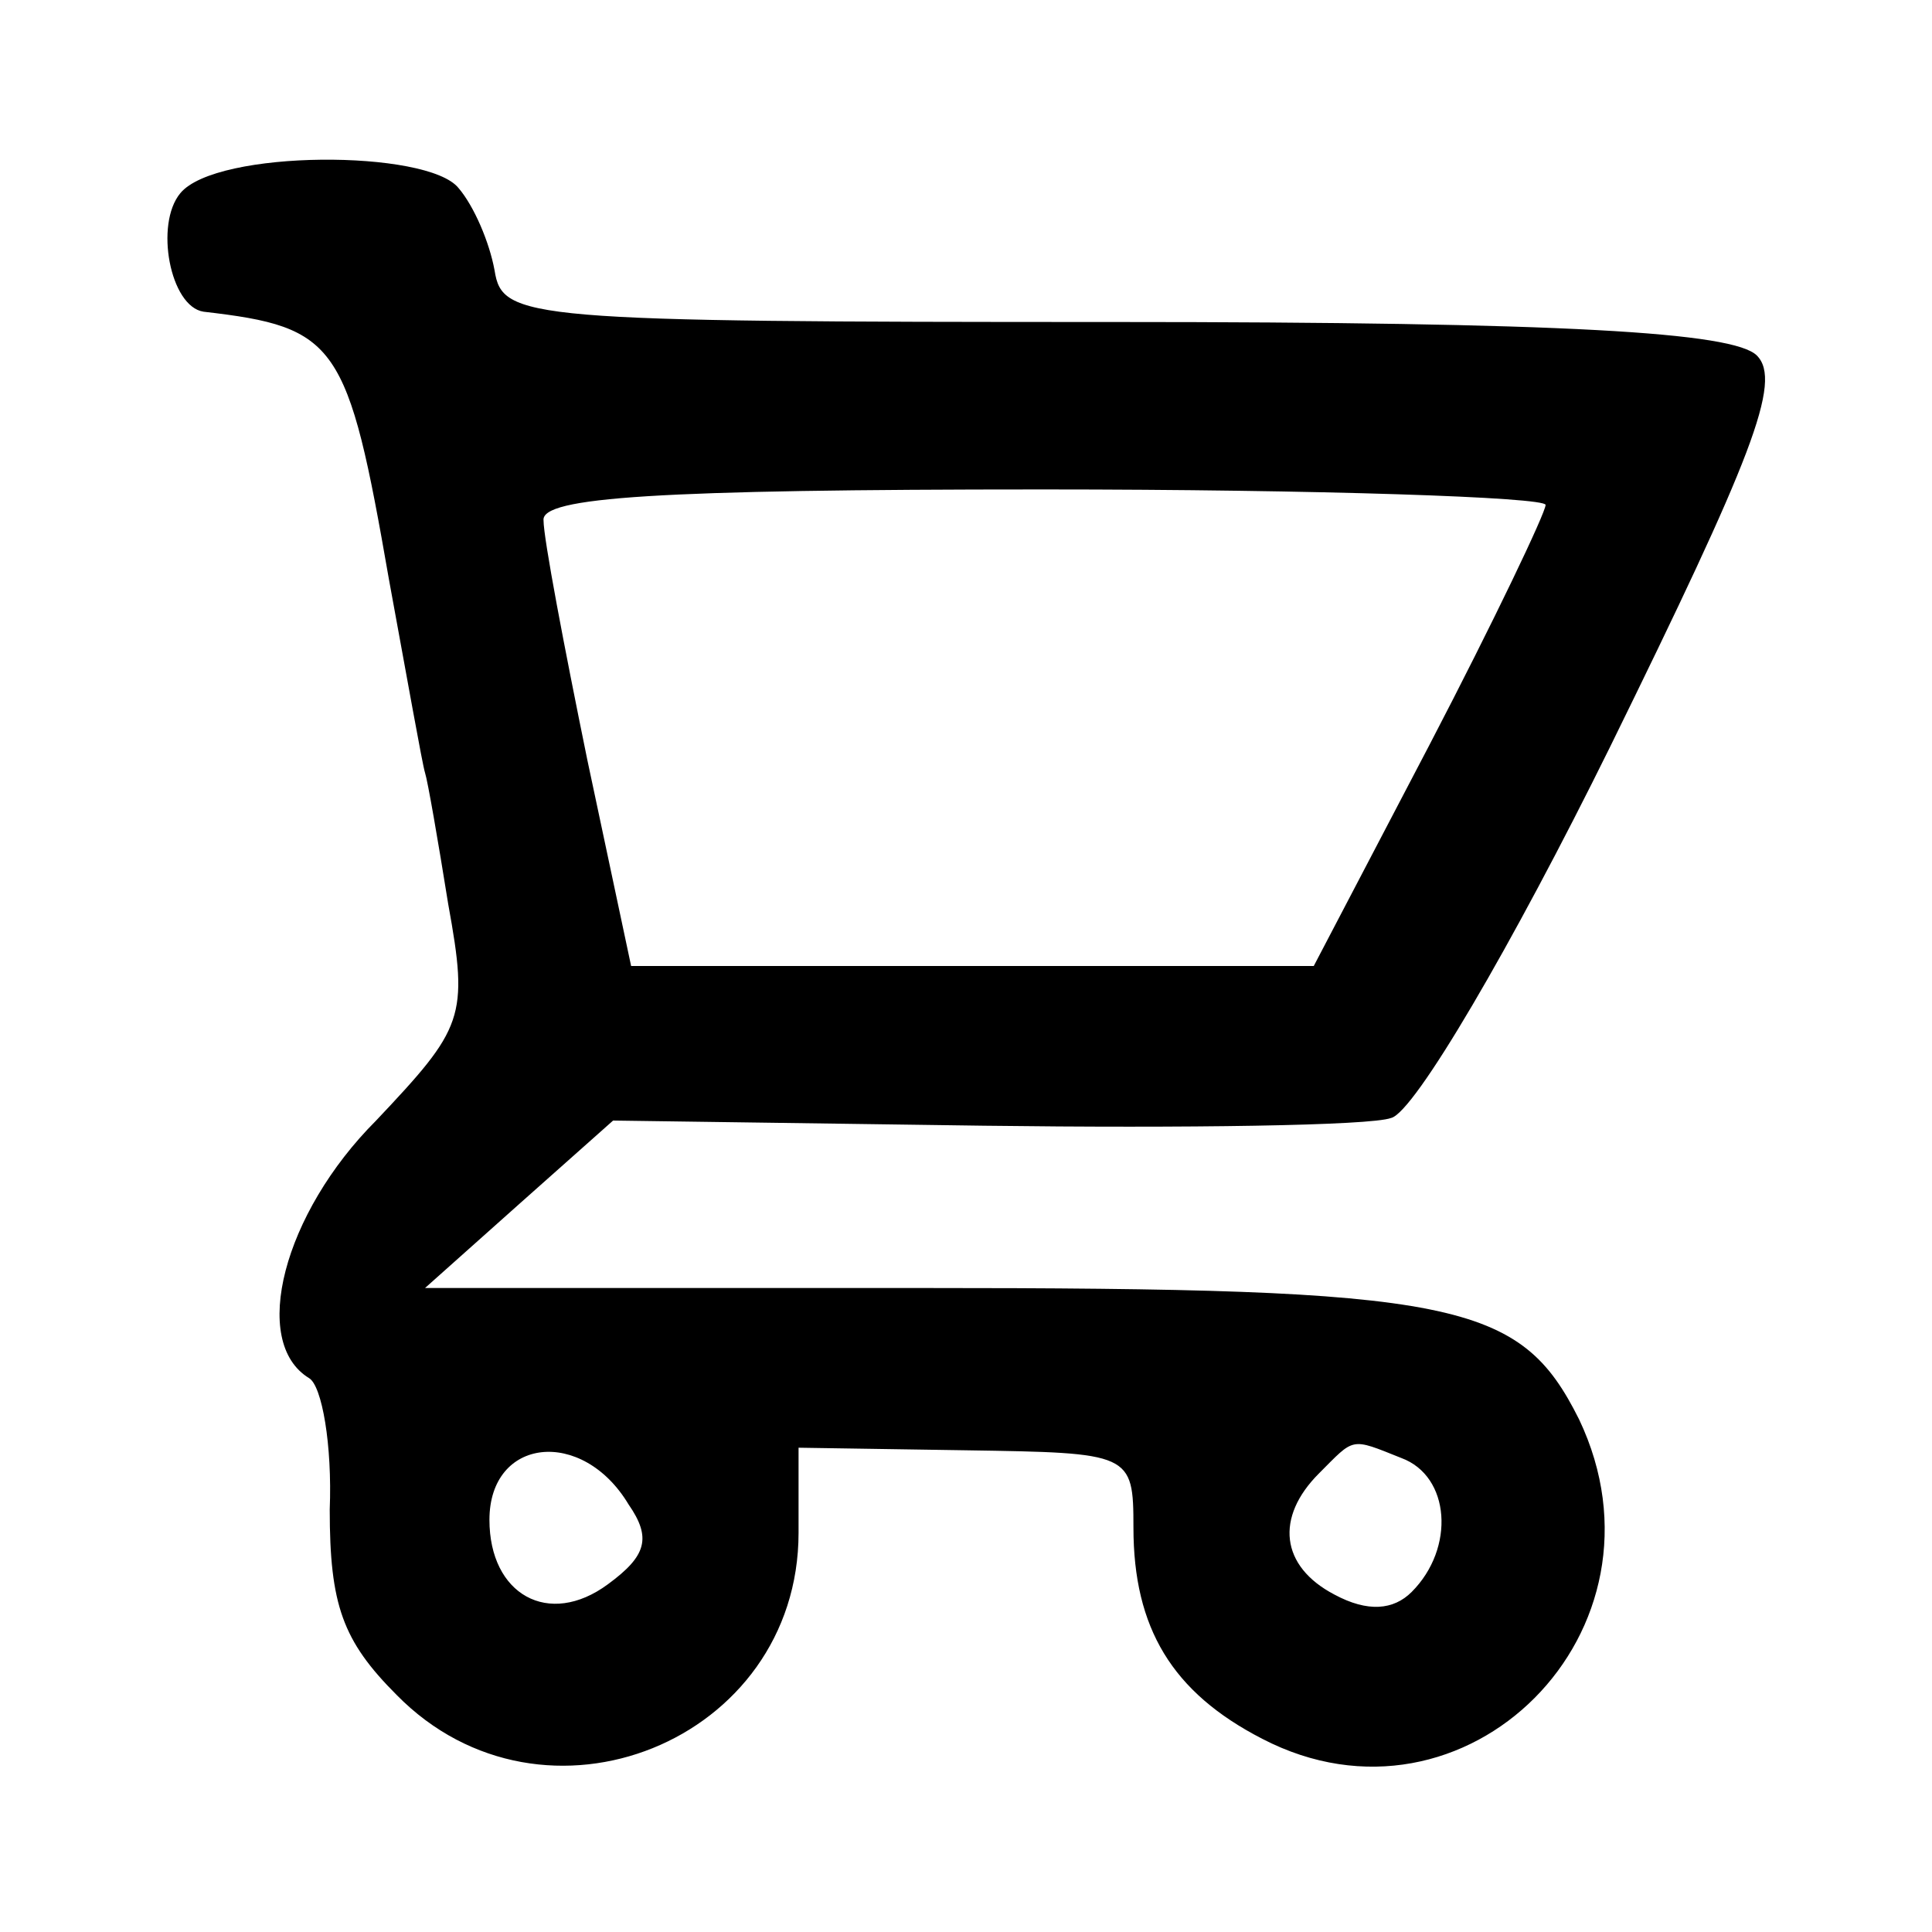
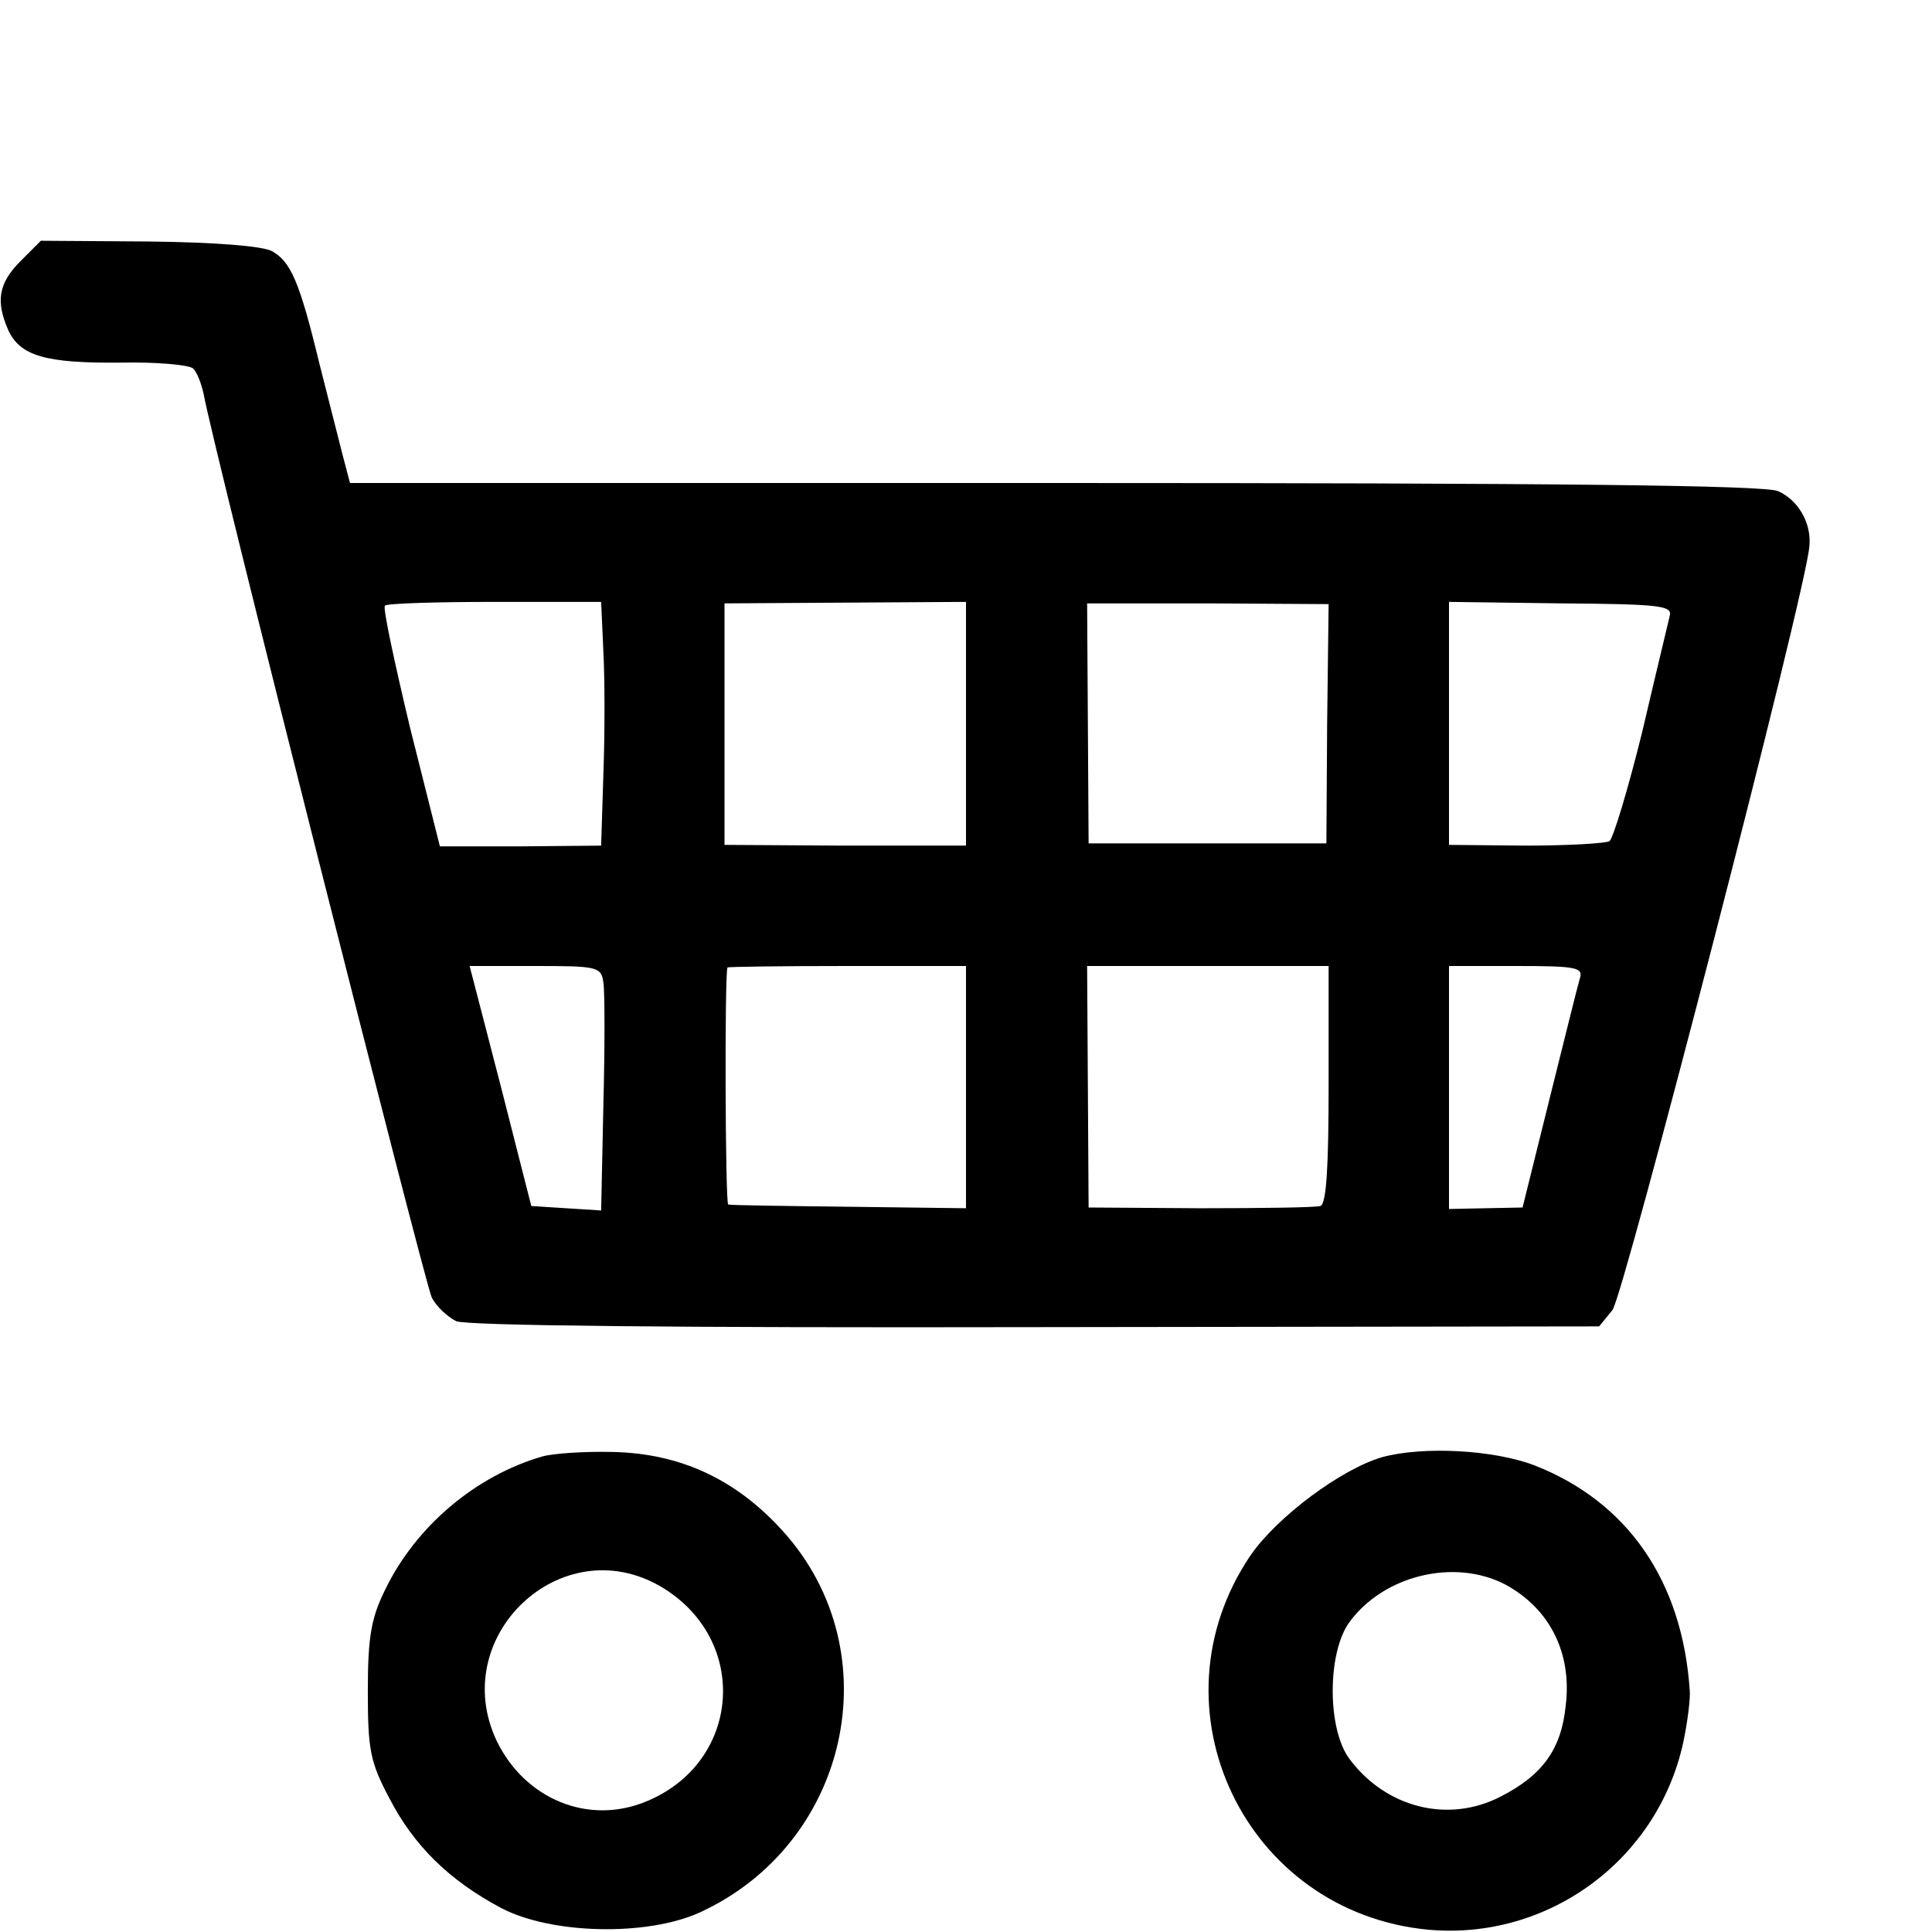
- <svg xmlns="http://www.w3.org/2000/svg" version="1.0" width="75pt" height="75pt" viewBox="0 0 75 75" preserveAspectRatio="xMidYMid meet">
-   <g transform="translate(0,75) scale(0.1,-0.1)" fill="#000000" stroke="none">
-     <path d="M70 675 c-10 -12 -4 -44 9 -46 52 -6 56 -12 72 -104 7 -38 13 -72 14 -75 1 -3 5 -26 9 -51 8 -44 6 -48 -28 -84 -36 -36 -49 -86 -26 -100 5 -3 9 -26 8 -51 0 -37 5 -51 26 -72 57 -58 156 -18 156 63 l0 33 65 -1 c64 -1 65 -1 65 -30 0 -39 15 -64 50 -82 79 -41 162 42 123 124 -23 46 -47 51 -256 51 l-192 0 37 33 36 32 144 -2 c78 -1 150 0 158 3 9 2 47 67 85 144 55 112 67 142 57 152 -9 9 -74 13 -250 13 -228 0 -237 1 -240 20 -2 11 -8 25 -14 32 -12 15 -94 15 -108 -2z m530 -121 c0 -3 -20 -45 -45 -93 l-45 -86 -132 0 -133 0 -17 80 c-9 44 -17 86 -17 93 -1 9 44 12 194 12 107 0 195 -3 195 -6z m-356 -388 c9 -13 7 -20 -8 -31 -23 -17 -46 -4 -46 25 0 32 36 36 54 6z m300 18 c19 -7 21 -35 4 -52 -7 -7 -17 -8 -30 -1 -21 11 -23 30 -6 47 14 14 12 14 32 6z" />
+ <svg xmlns="http://www.w3.org/2000/svg" version="1.0" width="260pt" height="260pt" viewBox="0 0 260 260" preserveAspectRatio="xMidYMid meet">
+   <g transform="translate(0,260) scale(0.1,-0.1)" fill="#000000" stroke="none">
+     <path d="M28 2249 c-30 -30 -34 -54 -17 -93 16 -35 50 -45 152 -44 48 1 92 -3 97 -8 5 -5 11 -20 14 -34 13 -73 298 -1198 307 -1216 6 -12 21 -26 33 -32 14 -6 293 -9 780 -8 l758 1 18 22 c15 19 261 969 265 1028 3 31 -15 62 -42 74 -17 8 -299 11 -973 11 l-949 0 -10 38 c-5 20 -19 75 -31 122 -27 112 -39 138 -64 152 -13 7 -77 12 -166 13 l-145 1 -27 -27z m784 -526 c2 -38 2 -111 0 -165 l-3 -96 -109 -1 -108 0 -40 159 c-21 88 -37 162 -34 165 3 3 70 5 148 5 l143 0 3 -67z m488 -97 l0 -164 -163 0 -162 1 0 162 0 163 162 1 163 1 0 -164z m486 0 l-1 -161 -160 0 -160 0 -1 162 -1 161 162 0 163 -1 -2 -161z m461 145 c-2 -9 -19 -79 -37 -156 -19 -77 -39 -143 -44 -147 -5 -3 -56 -6 -113 -6 l-103 1 0 163 0 164 151 -2 c133 -1 150 -3 146 -17z m-1435 -493 c2 -13 2 -87 0 -165 l-3 -142 -47 3 -47 3 -41 161 -42 162 88 0 c84 0 89 -1 92 -22z m488 -141 l0 -163 -157 2 c-87 1 -160 2 -163 3 -4 1 -5 310 -1 319 0 1 73 2 161 2 l160 0 0 -163z m488 4 c0 -112 -3 -161 -11 -164 -7 -2 -79 -3 -162 -3 l-150 1 -1 163 -1 162 162 0 163 0 0 -159z m338 142 c-3 -10 -21 -83 -41 -163 l-36 -145 -50 -1 -49 -1 0 164 0 163 91 0 c81 0 90 -2 85 -17z" />
+     <path d="M730 640 c-90 -26 -170 -94 -211 -178 -19 -38 -24 -63 -24 -137 0 -80 3 -96 29 -145 33 -64 81 -111 151 -148 67 -35 195 -38 266 -6 202 92 259 351 113 513 -63 70 -138 105 -229 107 -38 1 -81 -2 -95 -6z m159 -175 c121 -71 109 -238 -21 -290 -77 -31 -161 4 -199 81 -68 141 86 287 220 209z" />
+     <path d="M1860 639 c-55 -16 -141 -80 -177 -132 -139 -205 -8 -481 240 -504 160 -14 307 93 342 251 6 28 10 60 9 71 -10 148 -84 254 -209 303 -55 21 -150 26 -205 11z m165 -171 c60 -32 91 -92 82 -164 -6 -58 -31 -93 -88 -122 -70 -36 -154 -15 -203 51 -30 40 -30 143 0 184 46 63 141 86 209 51z" />
  </g>
</svg>
